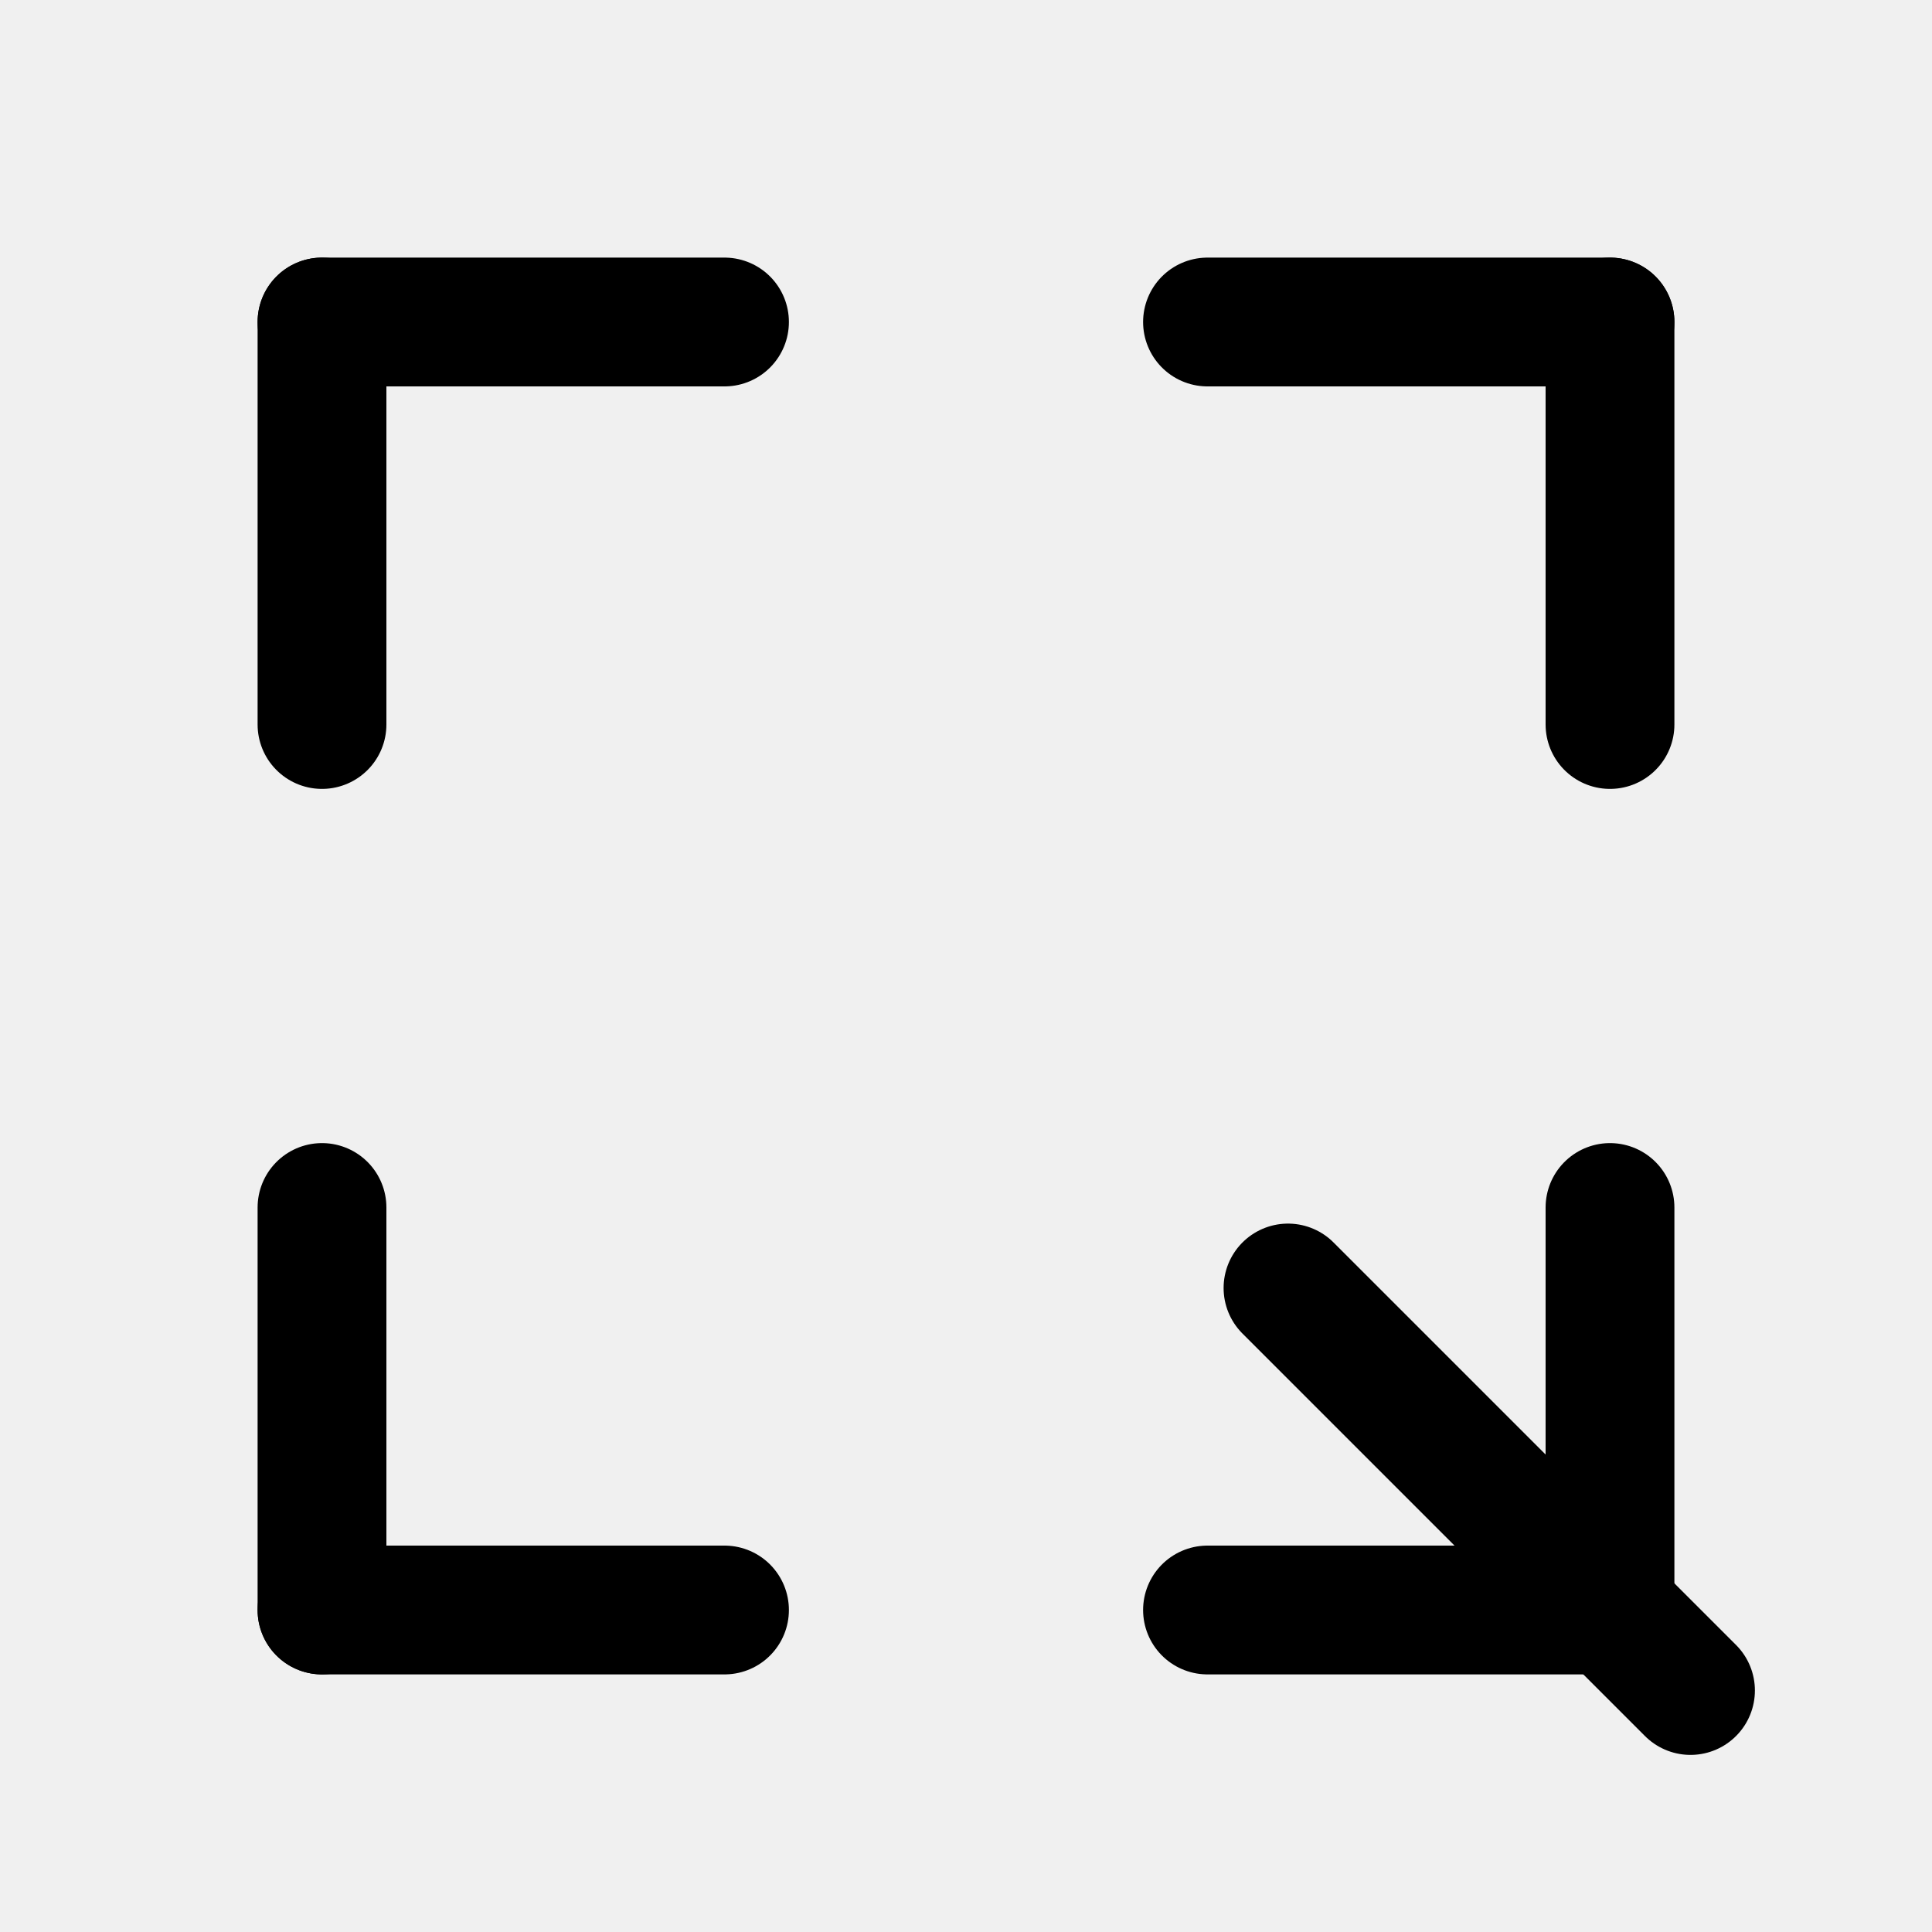
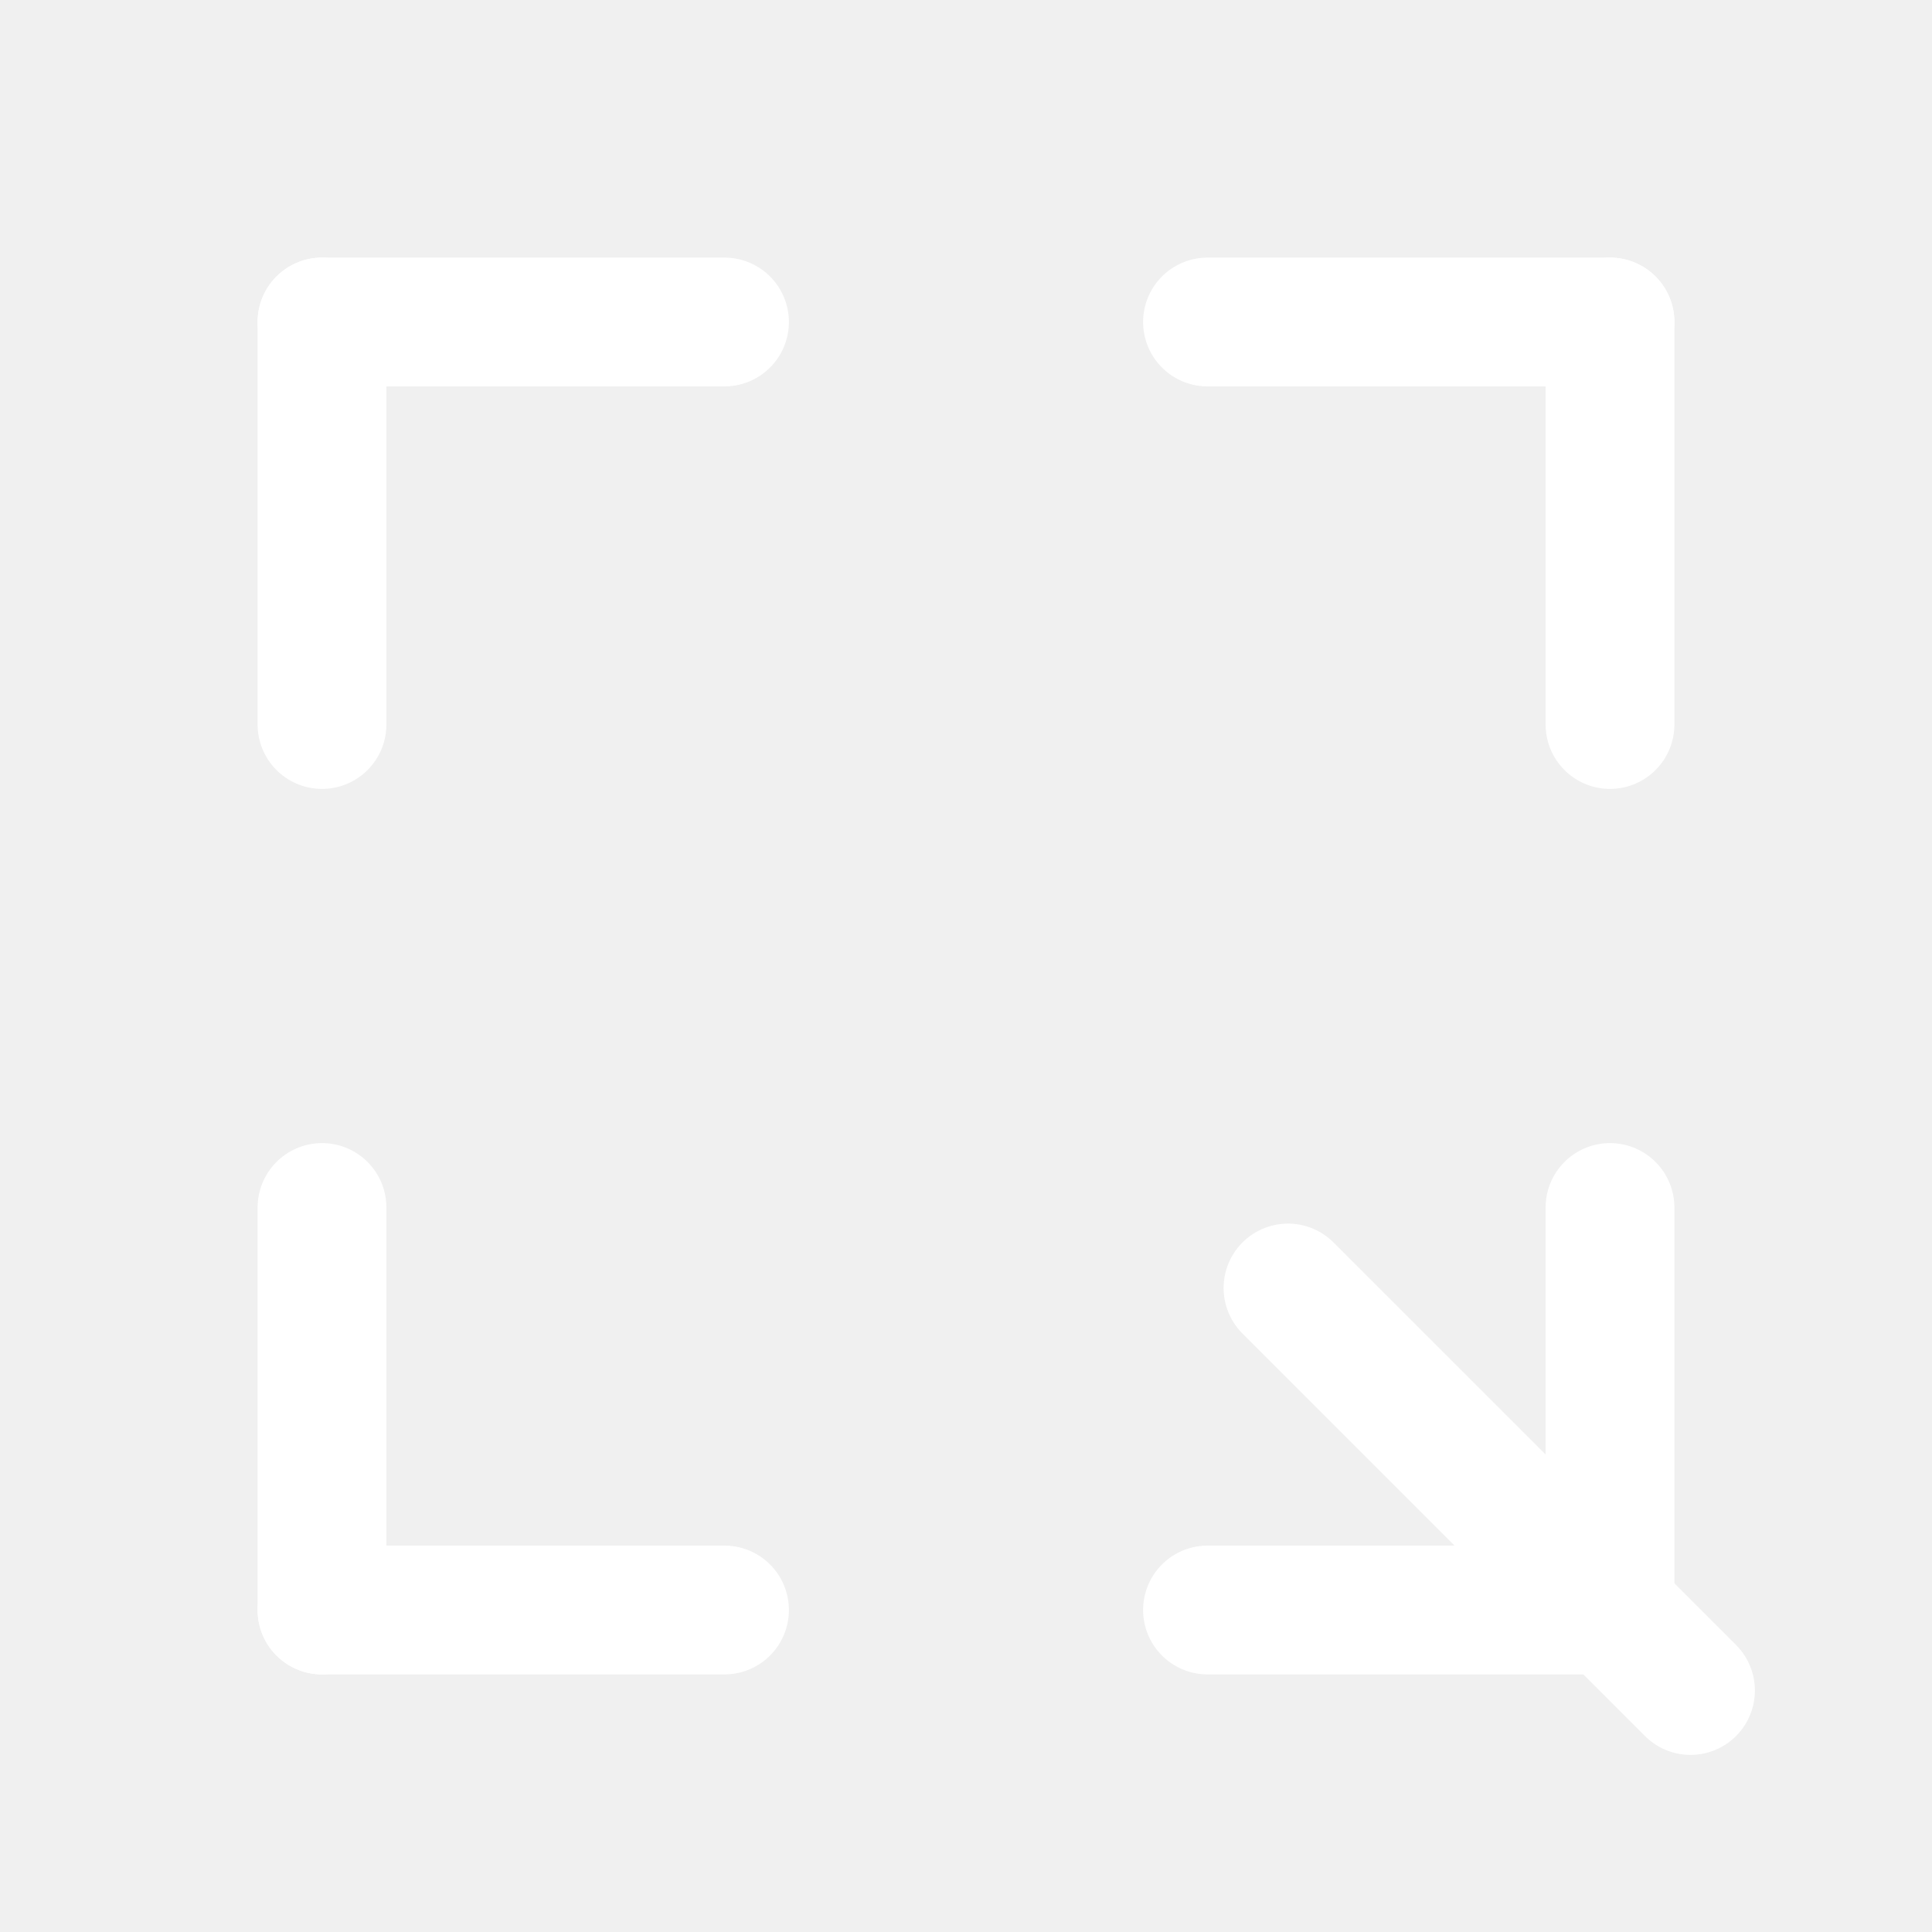
- <svg xmlns="http://www.w3.org/2000/svg" width="24" height="24" viewBox="0 0 24 24" fill="none" stroke="currentColor" stroke-width="1.6" stroke-linecap="round" stroke-linejoin="round">
+ <svg xmlns="http://www.w3.org/2000/svg" width="24" height="24" viewBox="0 0 24 24" fill="none" stroke="#ffffff" stroke-width="1.6" stroke-linecap="round" stroke-linejoin="round">
  <line x1="4" y1="9" x2="4" y2="4" />
  <line x1="4" y1="4" x2="9" y2="4" />
  <line x1="20" y1="9" x2="20" y2="4" />
  <line x1="20" y1="4" x2="15" y2="4" />
  <line x1="4" y1="15" x2="4" y2="20" />
  <line x1="4" y1="20" x2="9" y2="20" />
  <line x1="20" y1="15" x2="20" y2="20" />
  <line x1="20" y1="20" x2="15" y2="20" />
  <line x1="21" y1="21" x2="16" y2="16" />
</svg>
